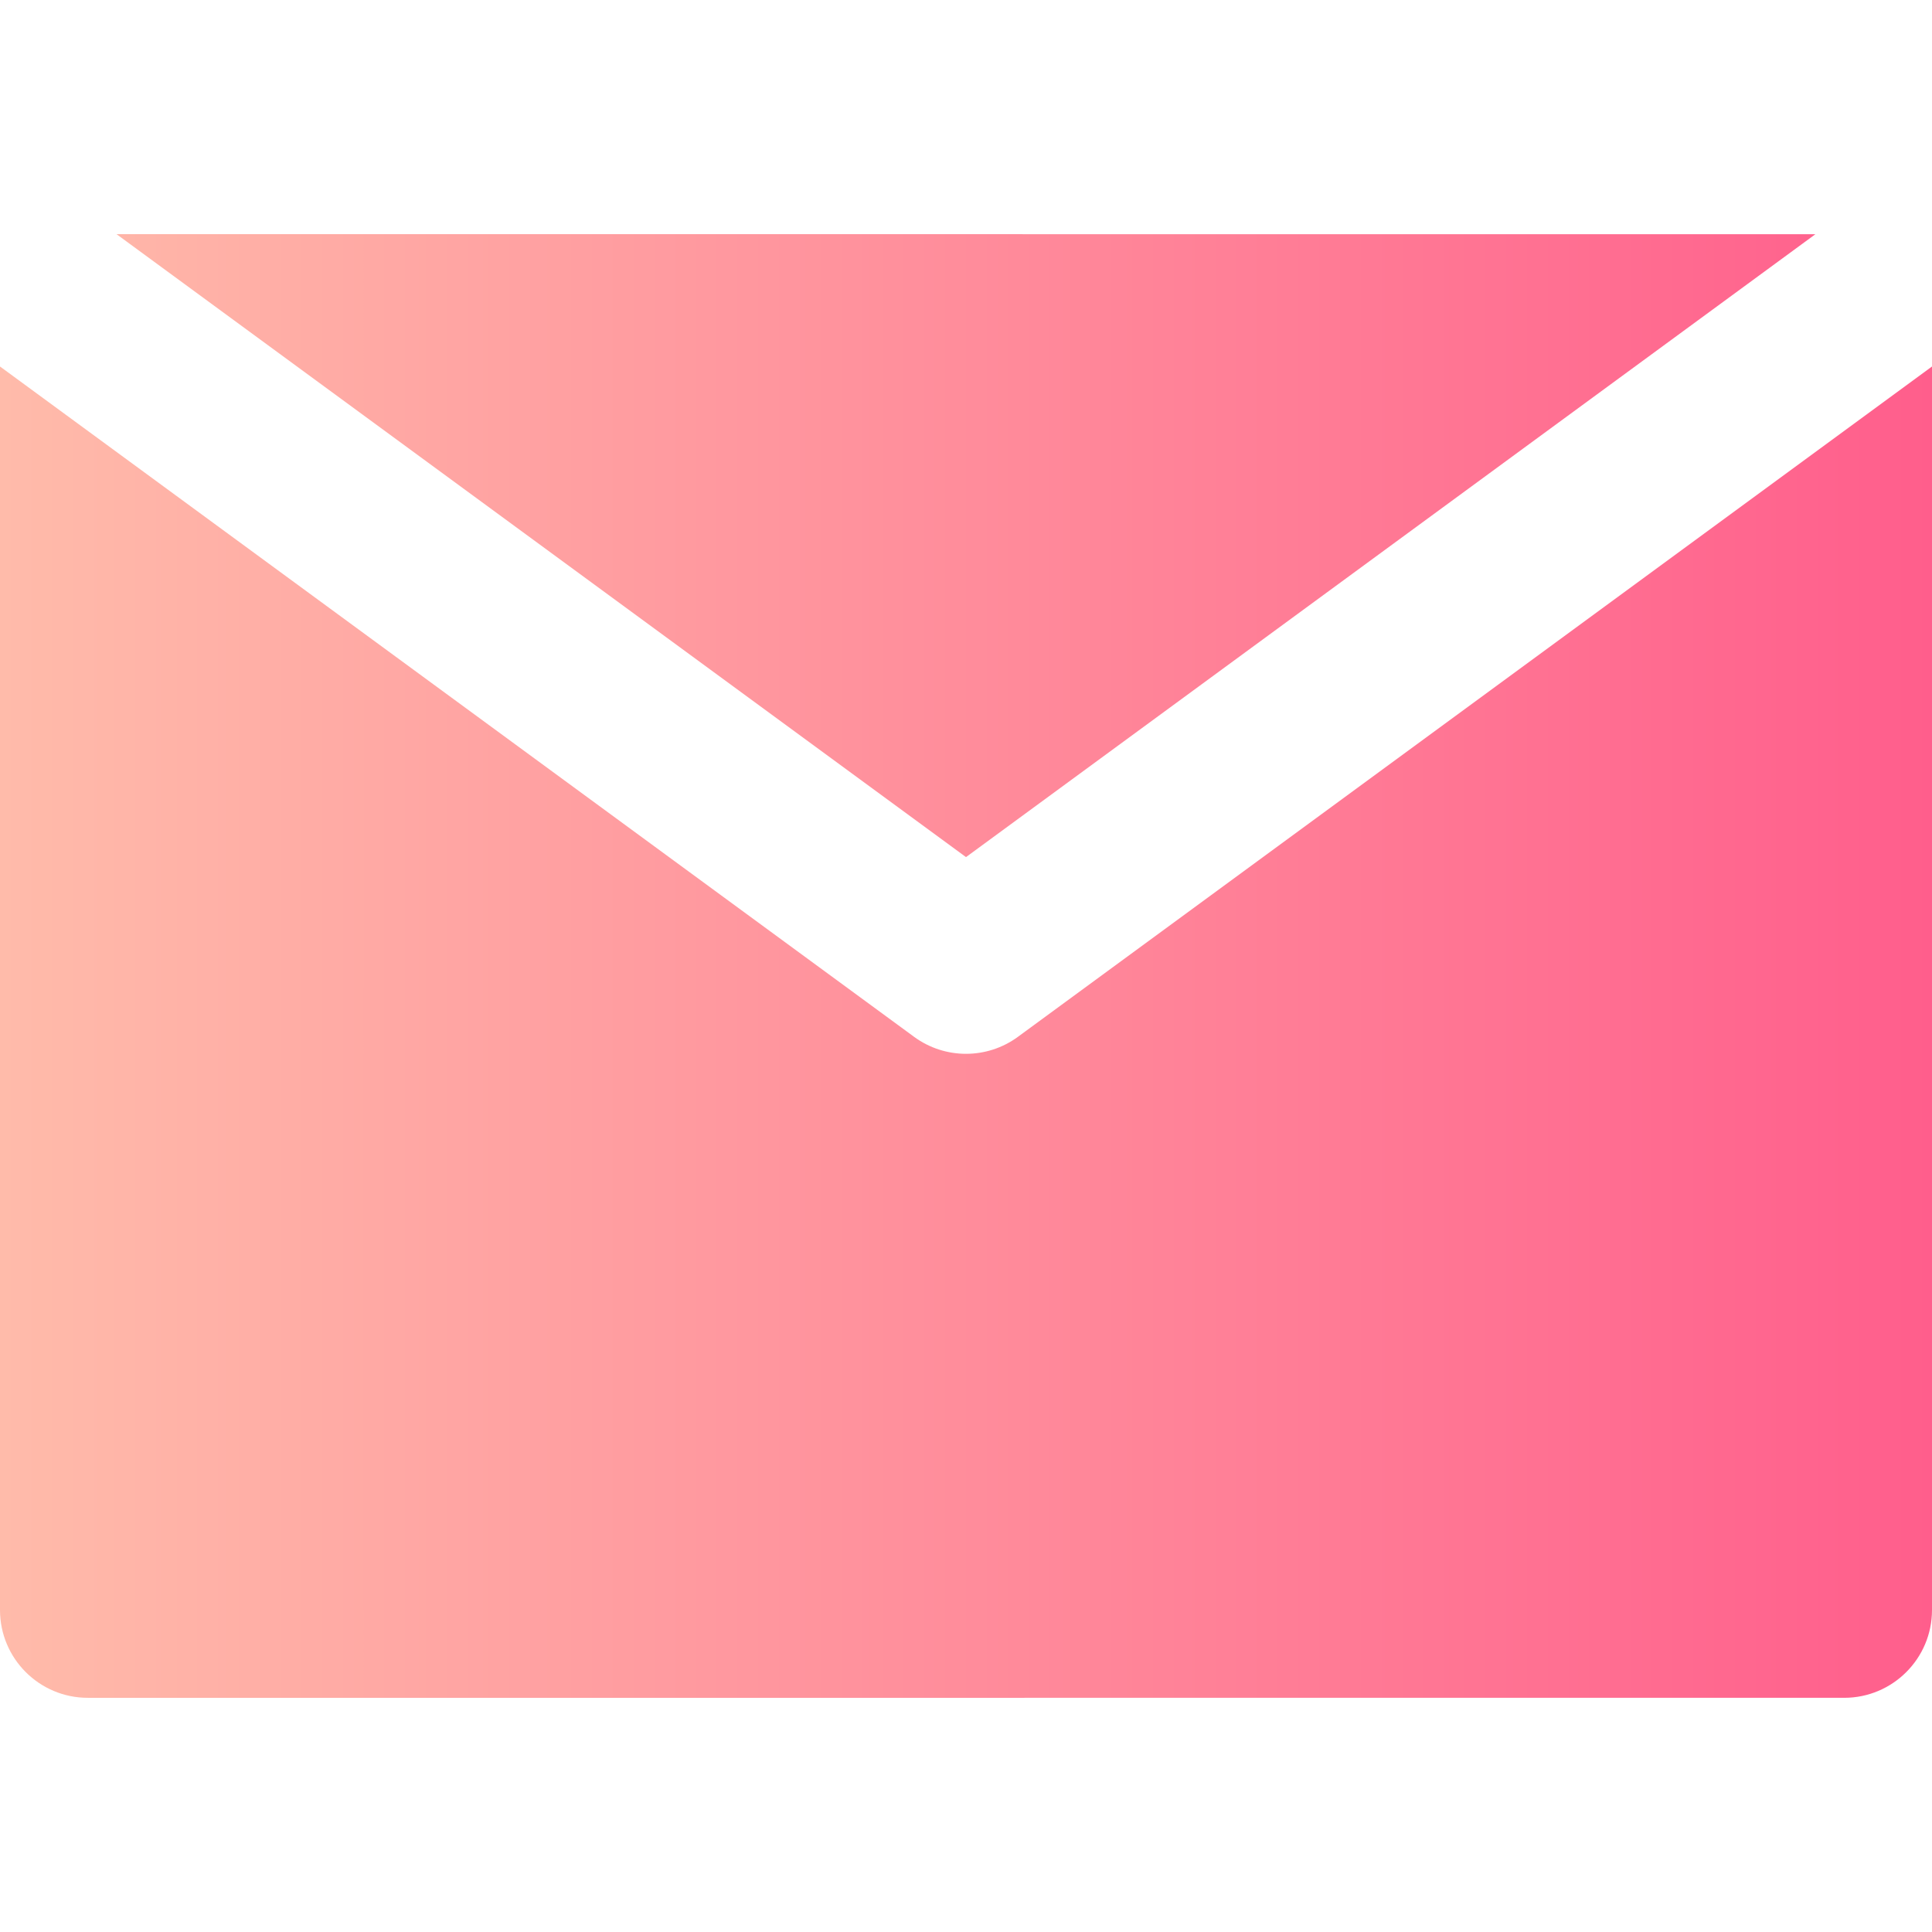
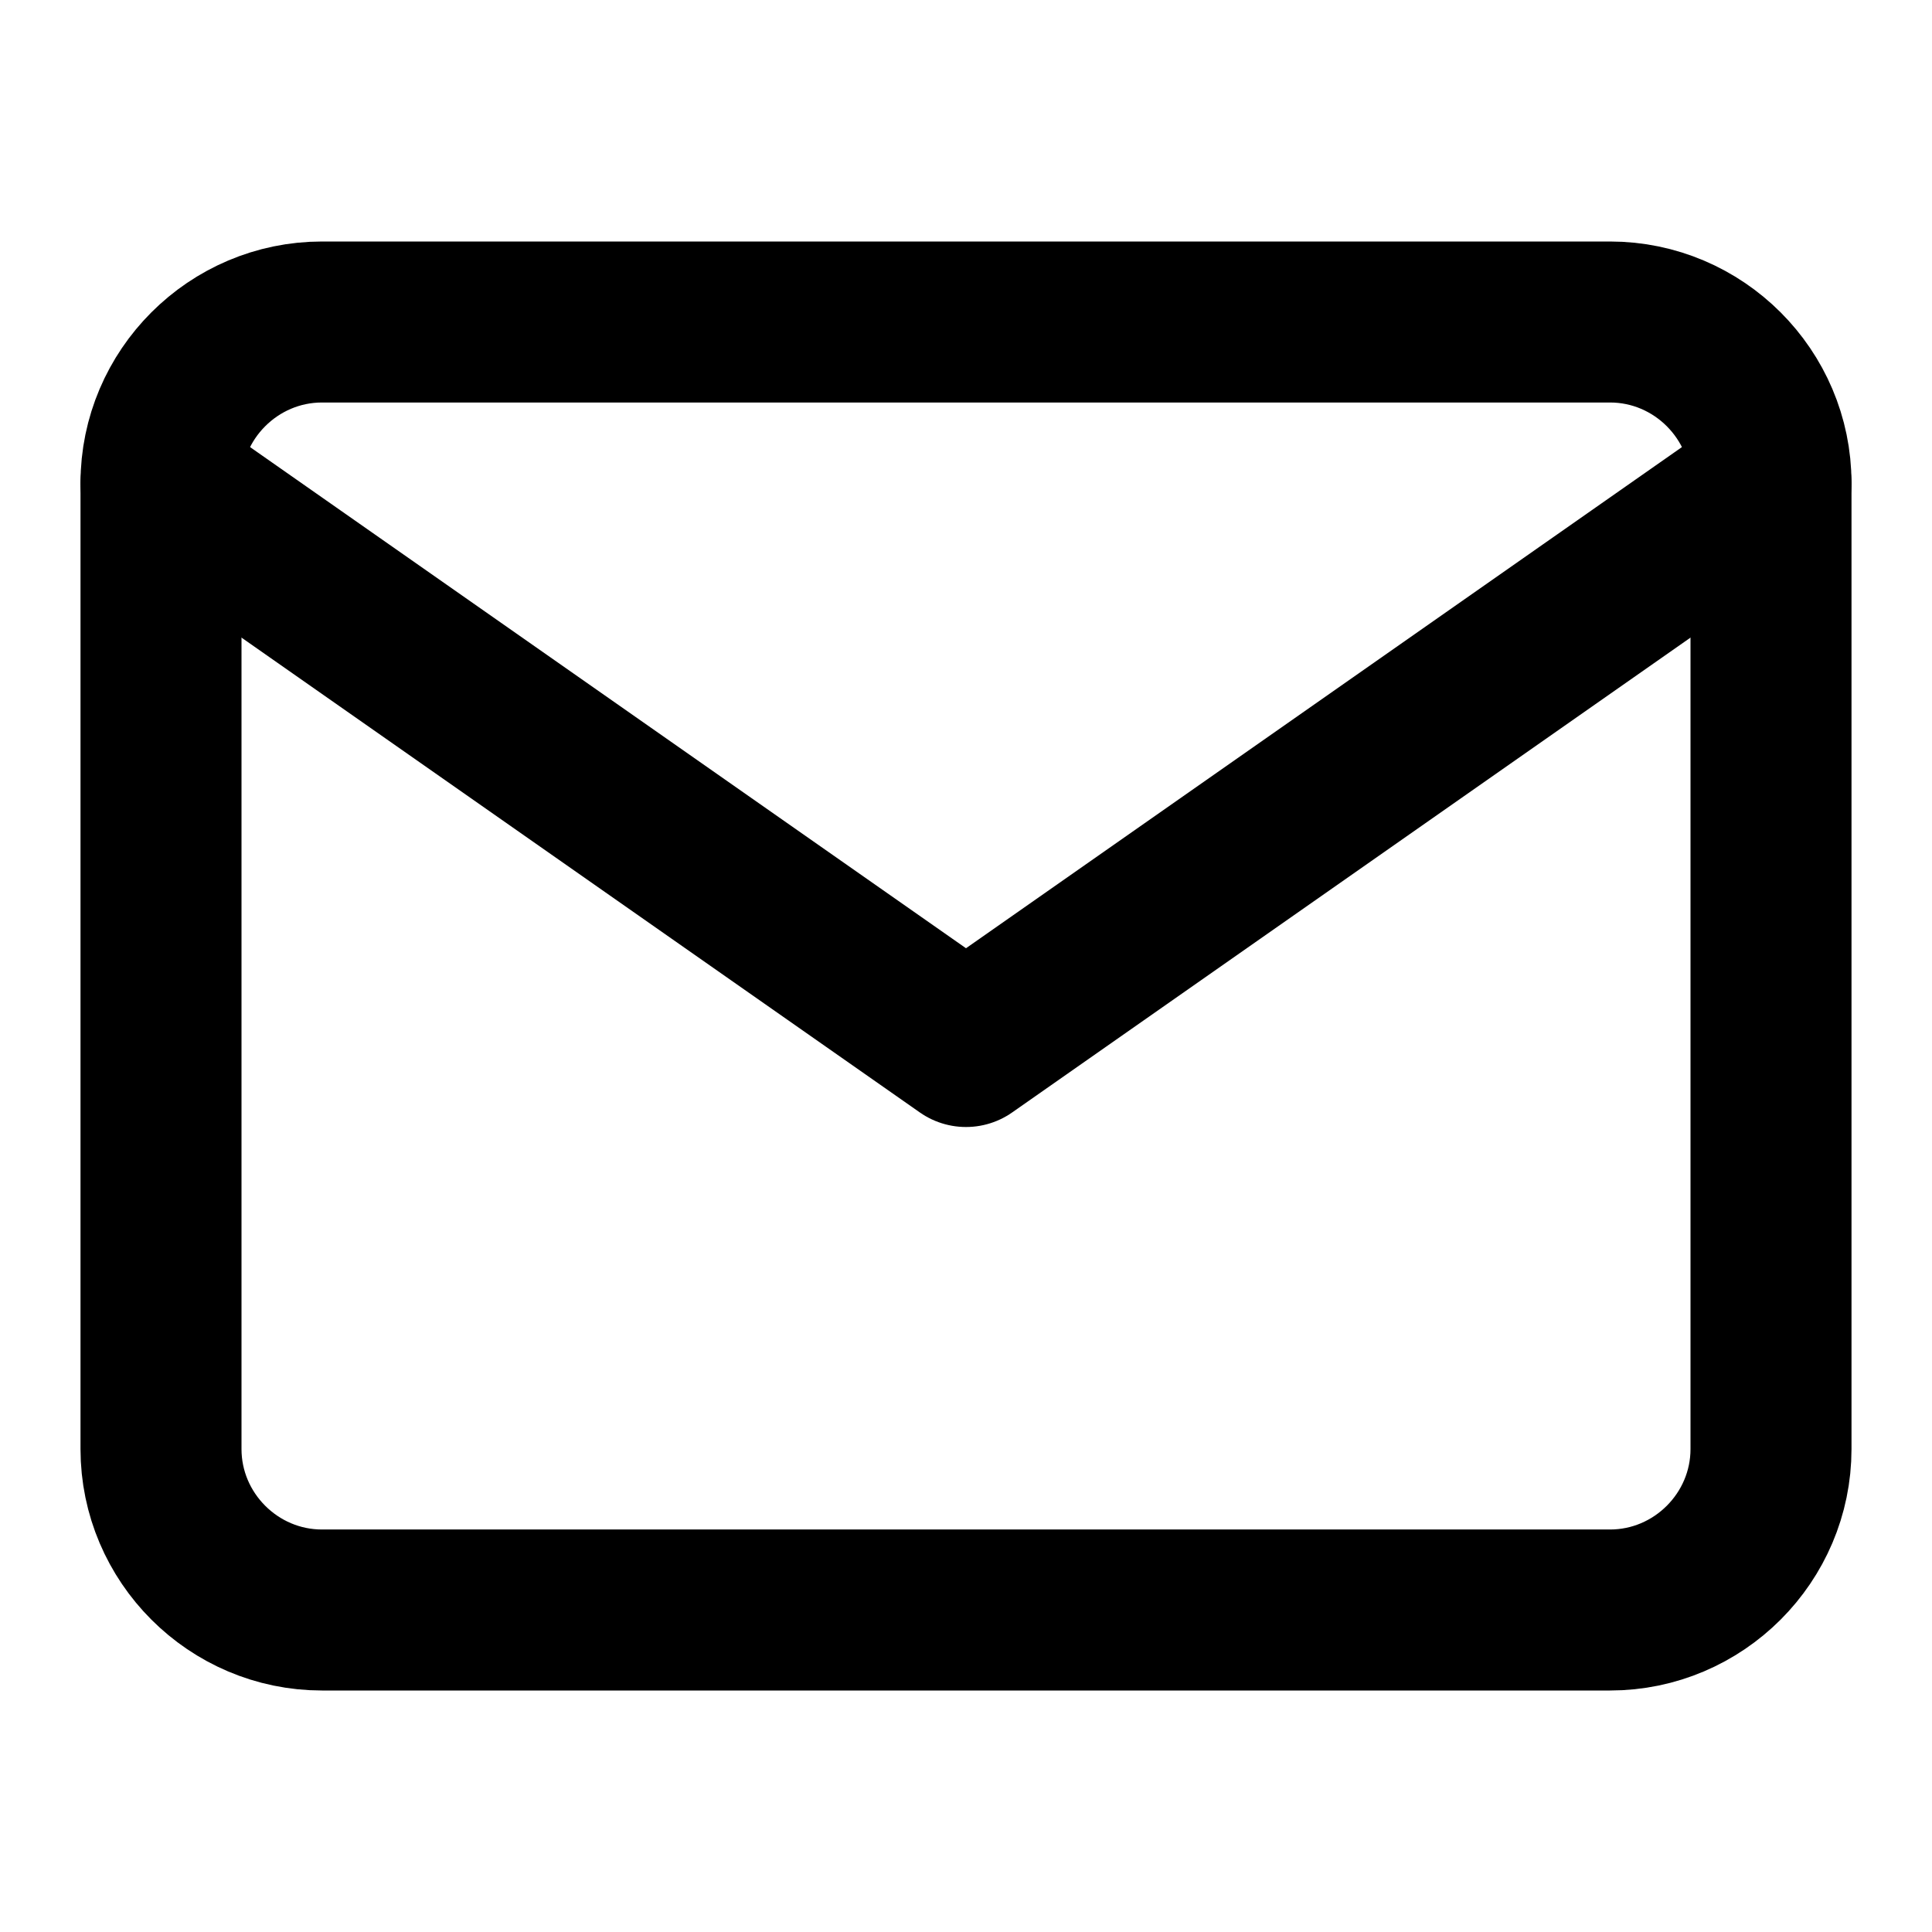
- <svg xmlns="http://www.w3.org/2000/svg" xmlns:xlink="http://www.w3.org/1999/xlink" version="1.1" id="Layer_1" x="0px" y="0px" viewBox="0 0 330.001 330.001" style="enable-background:new 0 0 330.001 330.001;" xml:space="preserve">
-   <defs id="defs1179">
-     <linearGradient id="linearGradient3516">
-       <stop style="stop-color:#ffbbaa;stop-opacity:1;" offset="0" id="stop3512" />
-       <stop style="stop-color:#ff5e8c;stop-opacity:1;" offset="1" id="stop3514" />
-     </linearGradient>
-     <linearGradient xlink:href="#linearGradient3516" id="linearGradient3518" x1="0" y1="165" x2="330.001" y2="165" gradientUnits="userSpaceOnUse" />
-   </defs>
-   <g id="XMLID_348_" style="fill-opacity:1;fill:url(#linearGradient3518)">
-     <path id="XMLID_350_" d="M173.871,177.097c-2.641,1.936-5.756,2.903-8.87,2.903c-3.116,0-6.23-0.967-8.871-2.903L30,84.602   L0.001,62.603L0,275.001c0.001,8.284,6.716,15,15,15L315.001,290c8.285,0,15-6.716,15-14.999V62.602l-30.001,22L173.871,177.097z" style="fill-opacity:1;fill:url(#linearGradient3518)" />
-     <polygon id="XMLID_351_" points="165.001,146.4 310.087,40.001 19.911,40  " style="fill-opacity:1;fill:url(#linearGradient3518)" />
-   </g>
-   <g id="g1146">
- </g>
-   <g id="g1148">
- </g>
-   <g id="g1150">
- </g>
-   <g id="g1152">
- </g>
-   <g id="g1154">
- </g>
-   <g id="g1156">
- </g>
-   <g id="g1158">
- </g>
-   <g id="g1160">
- </g>
-   <g id="g1162">
- </g>
-   <g id="g1164">
- </g>
-   <g id="g1166">
- </g>
-   <g id="g1168">
- </g>
-   <g id="g1170">
- </g>
-   <g id="g1172">
- </g>
-   <g id="g1174">
- </g>
+ <svg xmlns="http://www.w3.org/2000/svg" width="24px" height="24px" viewBox="0 0 24 24" fill="none" stroke="currentColor" stroke-width="2" stroke-linecap="round" stroke-linejoin="round" class="feather feather-mail">
+   <path d="M4 4h16c1.1 0 2 .9 2 2v12c0 1.1-.9 2-2 2H4c-1.1 0-2-.9-2-2V6c0-1.1.9-2 2-2z" />
+   <polyline points="22,6 12,13 2,6" />
</svg>
